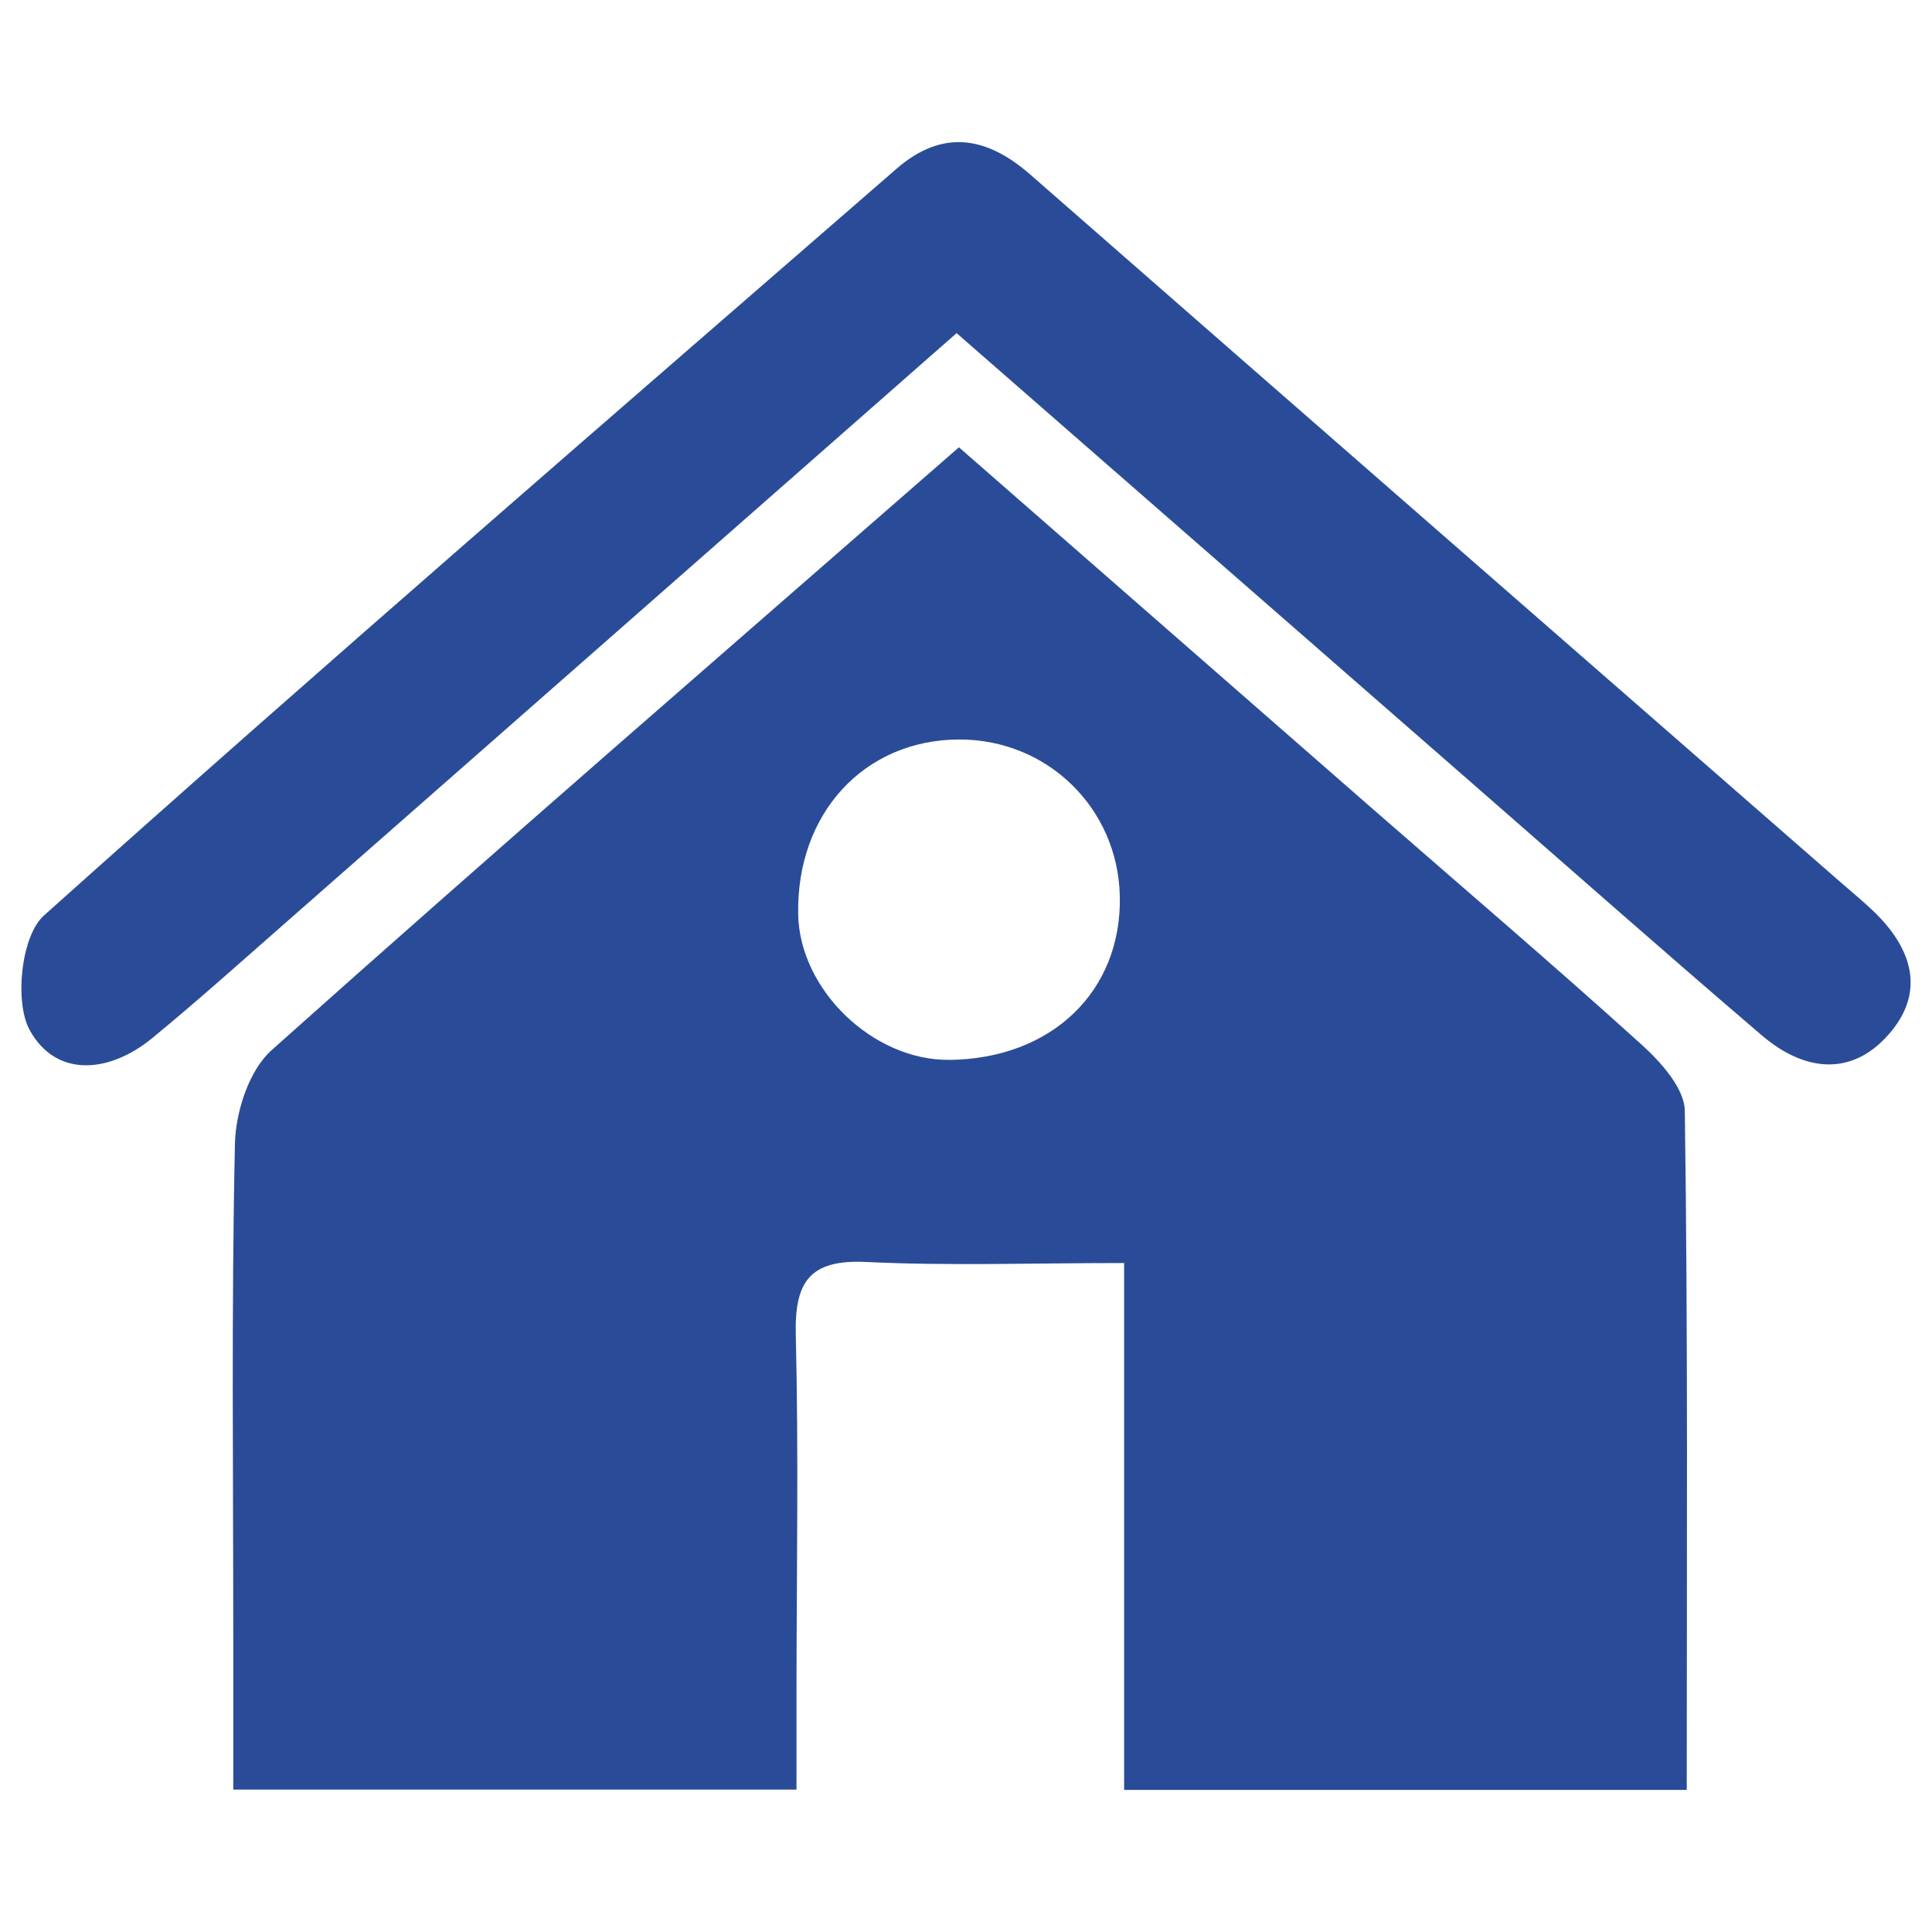
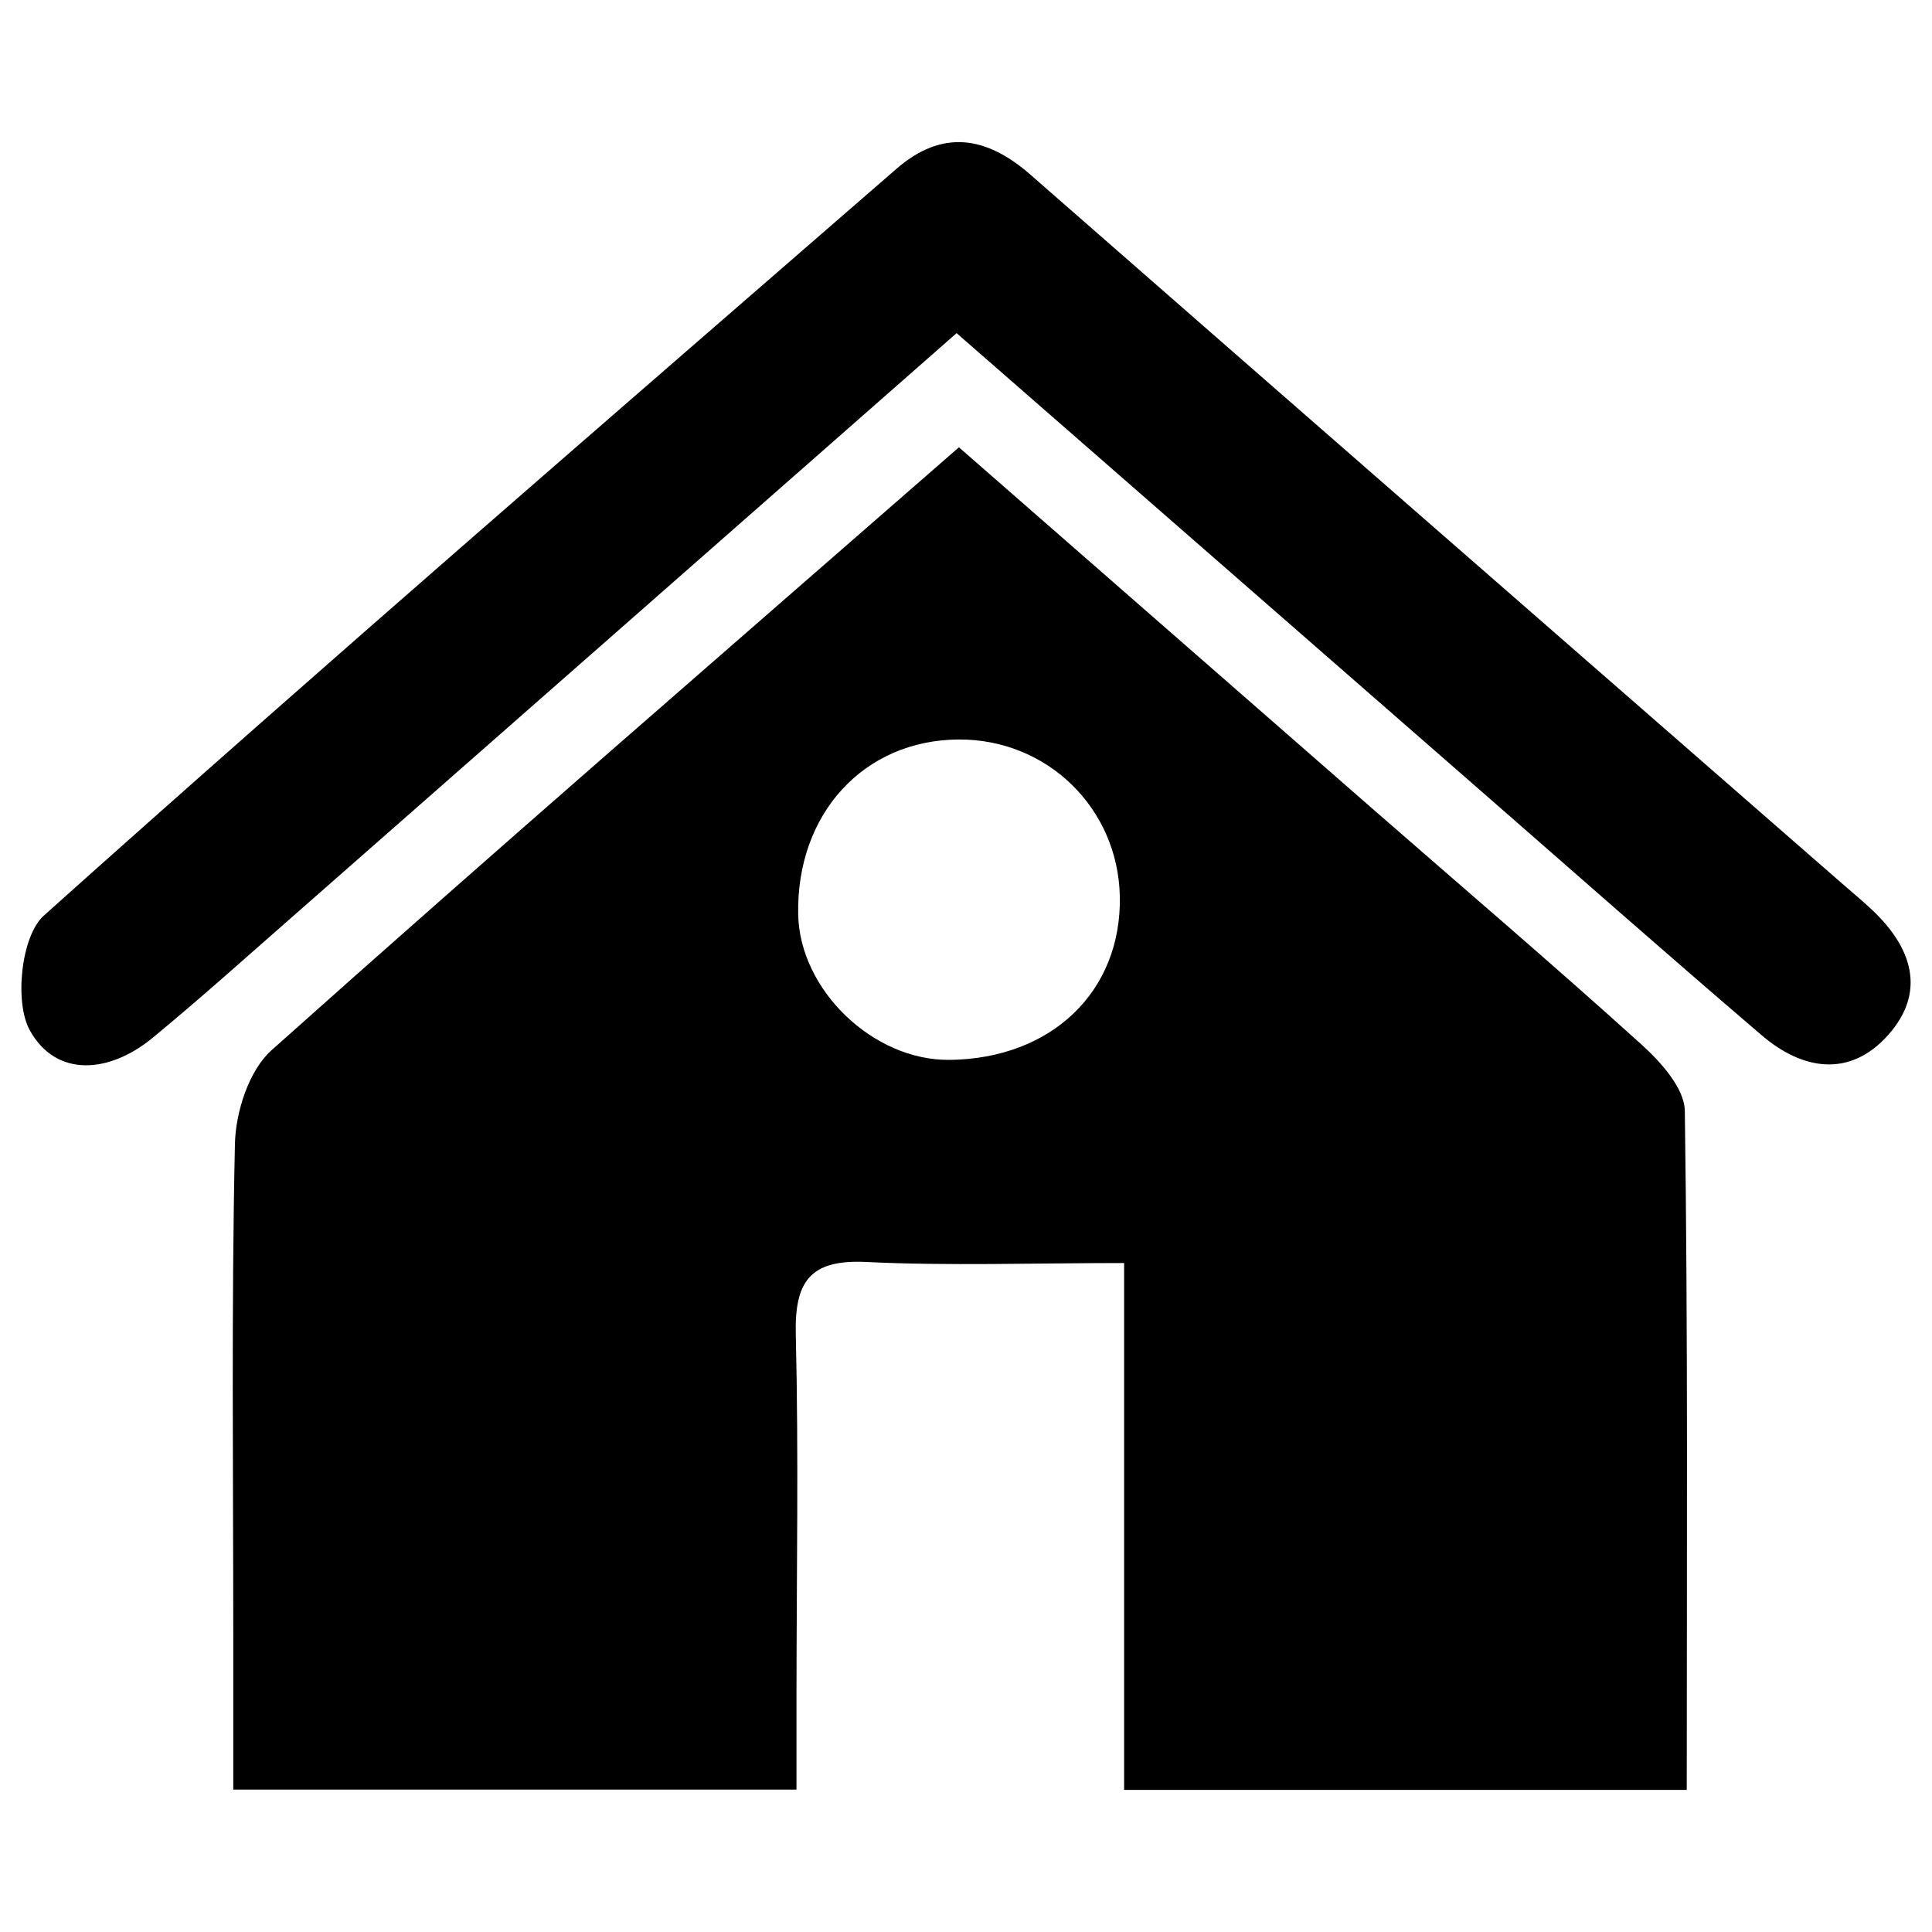
<svg xmlns="http://www.w3.org/2000/svg" id="Layer_1" data-name="Layer 1" viewBox="0 0 500 500">
  <defs>
    <style>
      .cls-1 {
        fill: #2a4c98;
        strokeWidth: 0px;
      }
    </style>
  </defs>
-   <path class="cls-1" d="M248.17,115.76c36.43,31.84,71.59,62.59,106.78,93.32,23.33,20.38,46.92,40.48,69.89,61.26,4.99,4.51,11.1,11.32,11.19,17.15.83,58.14.5,116.3.5,175.73h-145.61v-136.35c-23.83,0-45.33.77-66.73-.27-14.63-.71-18.58,5.11-18.24,18.85.75,30.98.2,62,.18,93,0,7.77,0,15.54,0,24.7H60.37c0-12.84,0-26.17,0-39.5,0-42.54-.5-85.08.43-127.6.18-8.28,3.62-19.02,9.47-24.25,57.95-51.78,116.73-102.63,177.9-156.04ZM245.68,274.3c26.45-.28,44.62-17.7,44.13-42.31-.46-22.85-18.8-40.72-41.68-40.61-24.55.12-42.07,19.2-41.56,45.28.38,19.54,19.4,37.84,39.12,37.63Z" />
-   <path class="cls-1" d="M247.57,86.21c-58.33,51.26-116.08,102.03-173.85,152.76-11.36,9.97-22.62,20.07-34.29,29.67-11.07,9.1-24.84,10.37-31.71-1.98-4.06-7.31-2.24-24.46,3.63-29.71C84.17,171.72,158.2,107.84,232,43.69c11.85-10.3,23.25-8.49,34.68,1.52,69.85,61.16,139.85,122.16,209.79,183.22,2.71,2.37,5.5,4.66,8.11,7.13,10.2,9.64,14.04,21.09,4.09,32.28-9.86,11.1-22.11,9.17-32.69.13-25.16-21.51-49.97-43.43-74.92-65.2-43.9-38.32-87.8-76.65-133.5-116.56Z" />
+   <path className="cls-1" d="M248.17,115.76c36.43,31.84,71.59,62.59,106.78,93.32,23.33,20.38,46.92,40.48,69.89,61.26,4.99,4.51,11.1,11.32,11.19,17.15.83,58.14.5,116.3.5,175.73h-145.61v-136.35c-23.83,0-45.33.77-66.73-.27-14.63-.71-18.58,5.11-18.24,18.85.75,30.98.2,62,.18,93,0,7.77,0,15.54,0,24.7H60.37c0-12.84,0-26.17,0-39.5,0-42.54-.5-85.08.43-127.6.18-8.28,3.62-19.02,9.47-24.25,57.95-51.78,116.73-102.63,177.9-156.04ZM245.68,274.3c26.45-.28,44.62-17.7,44.13-42.31-.46-22.85-18.8-40.72-41.68-40.61-24.55.12-42.07,19.2-41.56,45.28.38,19.54,19.4,37.84,39.12,37.63Z" />
+   <path className="cls-1" d="M247.57,86.21c-58.33,51.26-116.08,102.03-173.85,152.76-11.36,9.97-22.62,20.07-34.29,29.67-11.07,9.1-24.84,10.37-31.71-1.98-4.06-7.31-2.24-24.46,3.63-29.71C84.17,171.72,158.2,107.84,232,43.69c11.85-10.3,23.25-8.49,34.68,1.52,69.85,61.16,139.85,122.16,209.79,183.22,2.71,2.37,5.5,4.66,8.11,7.13,10.2,9.64,14.04,21.09,4.09,32.28-9.86,11.1-22.11,9.17-32.69.13-25.16-21.51-49.97-43.43-74.92-65.2-43.9-38.32-87.8-76.65-133.5-116.56Z" />
</svg>
